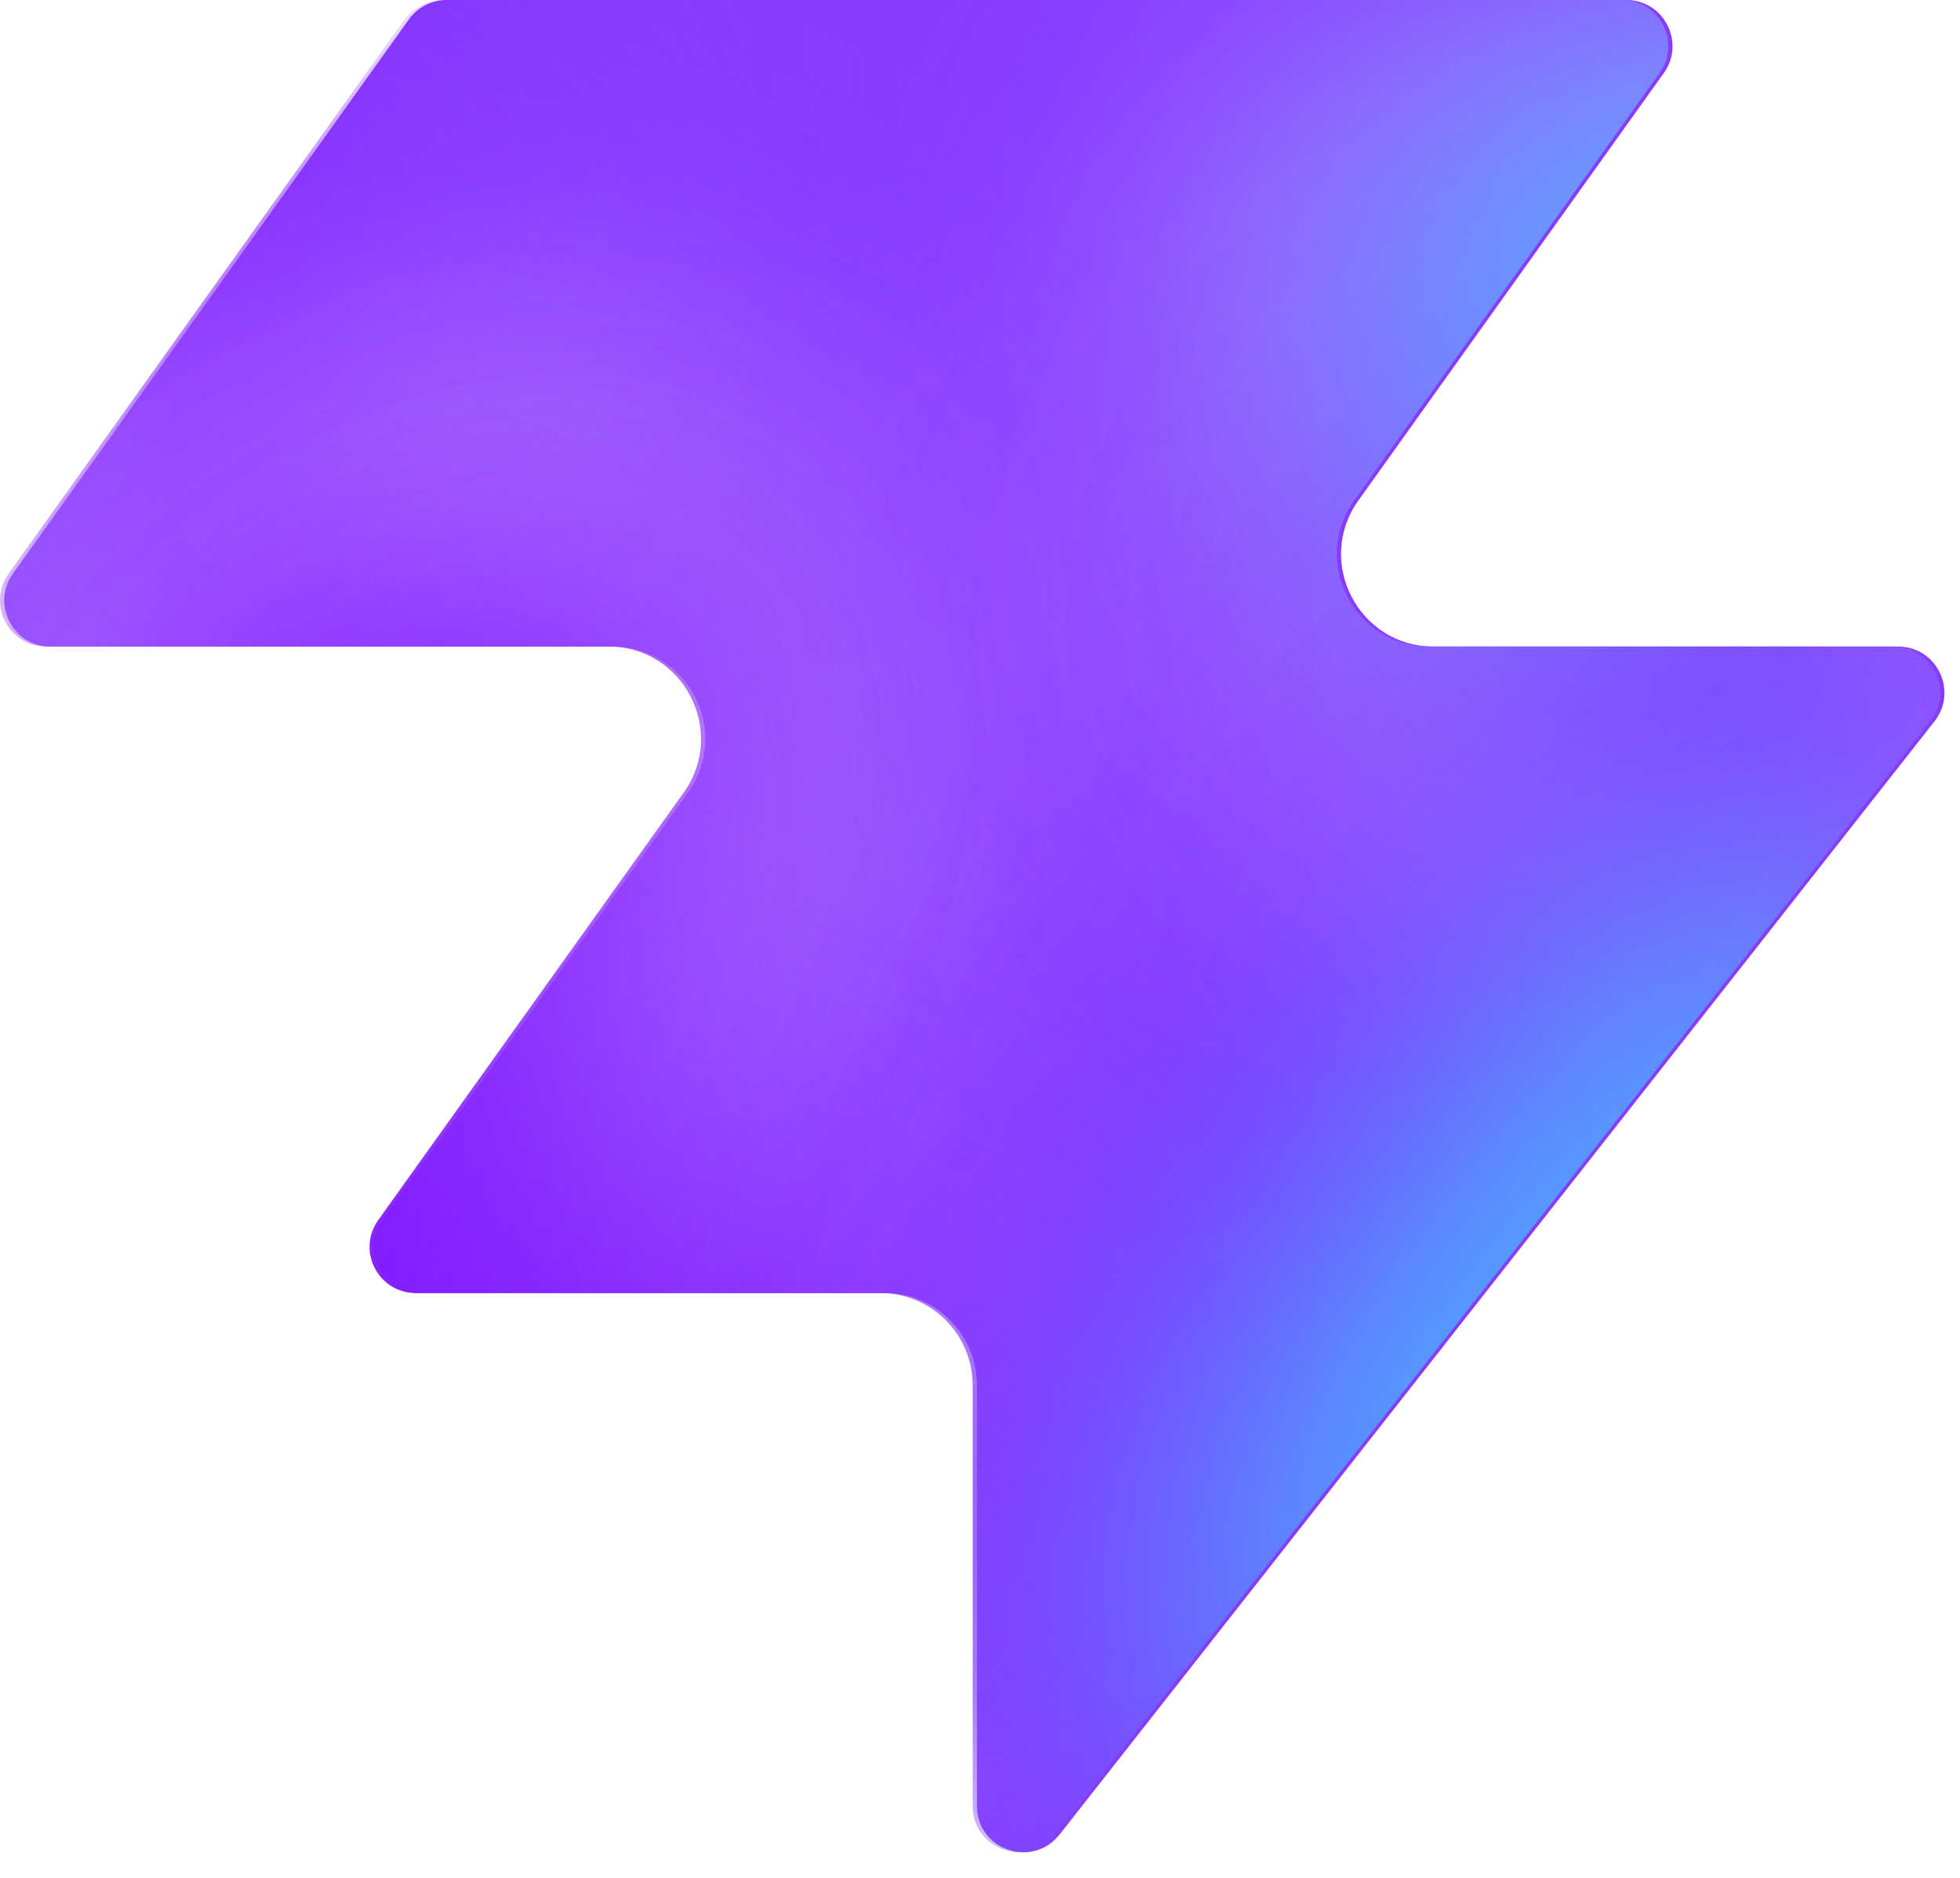
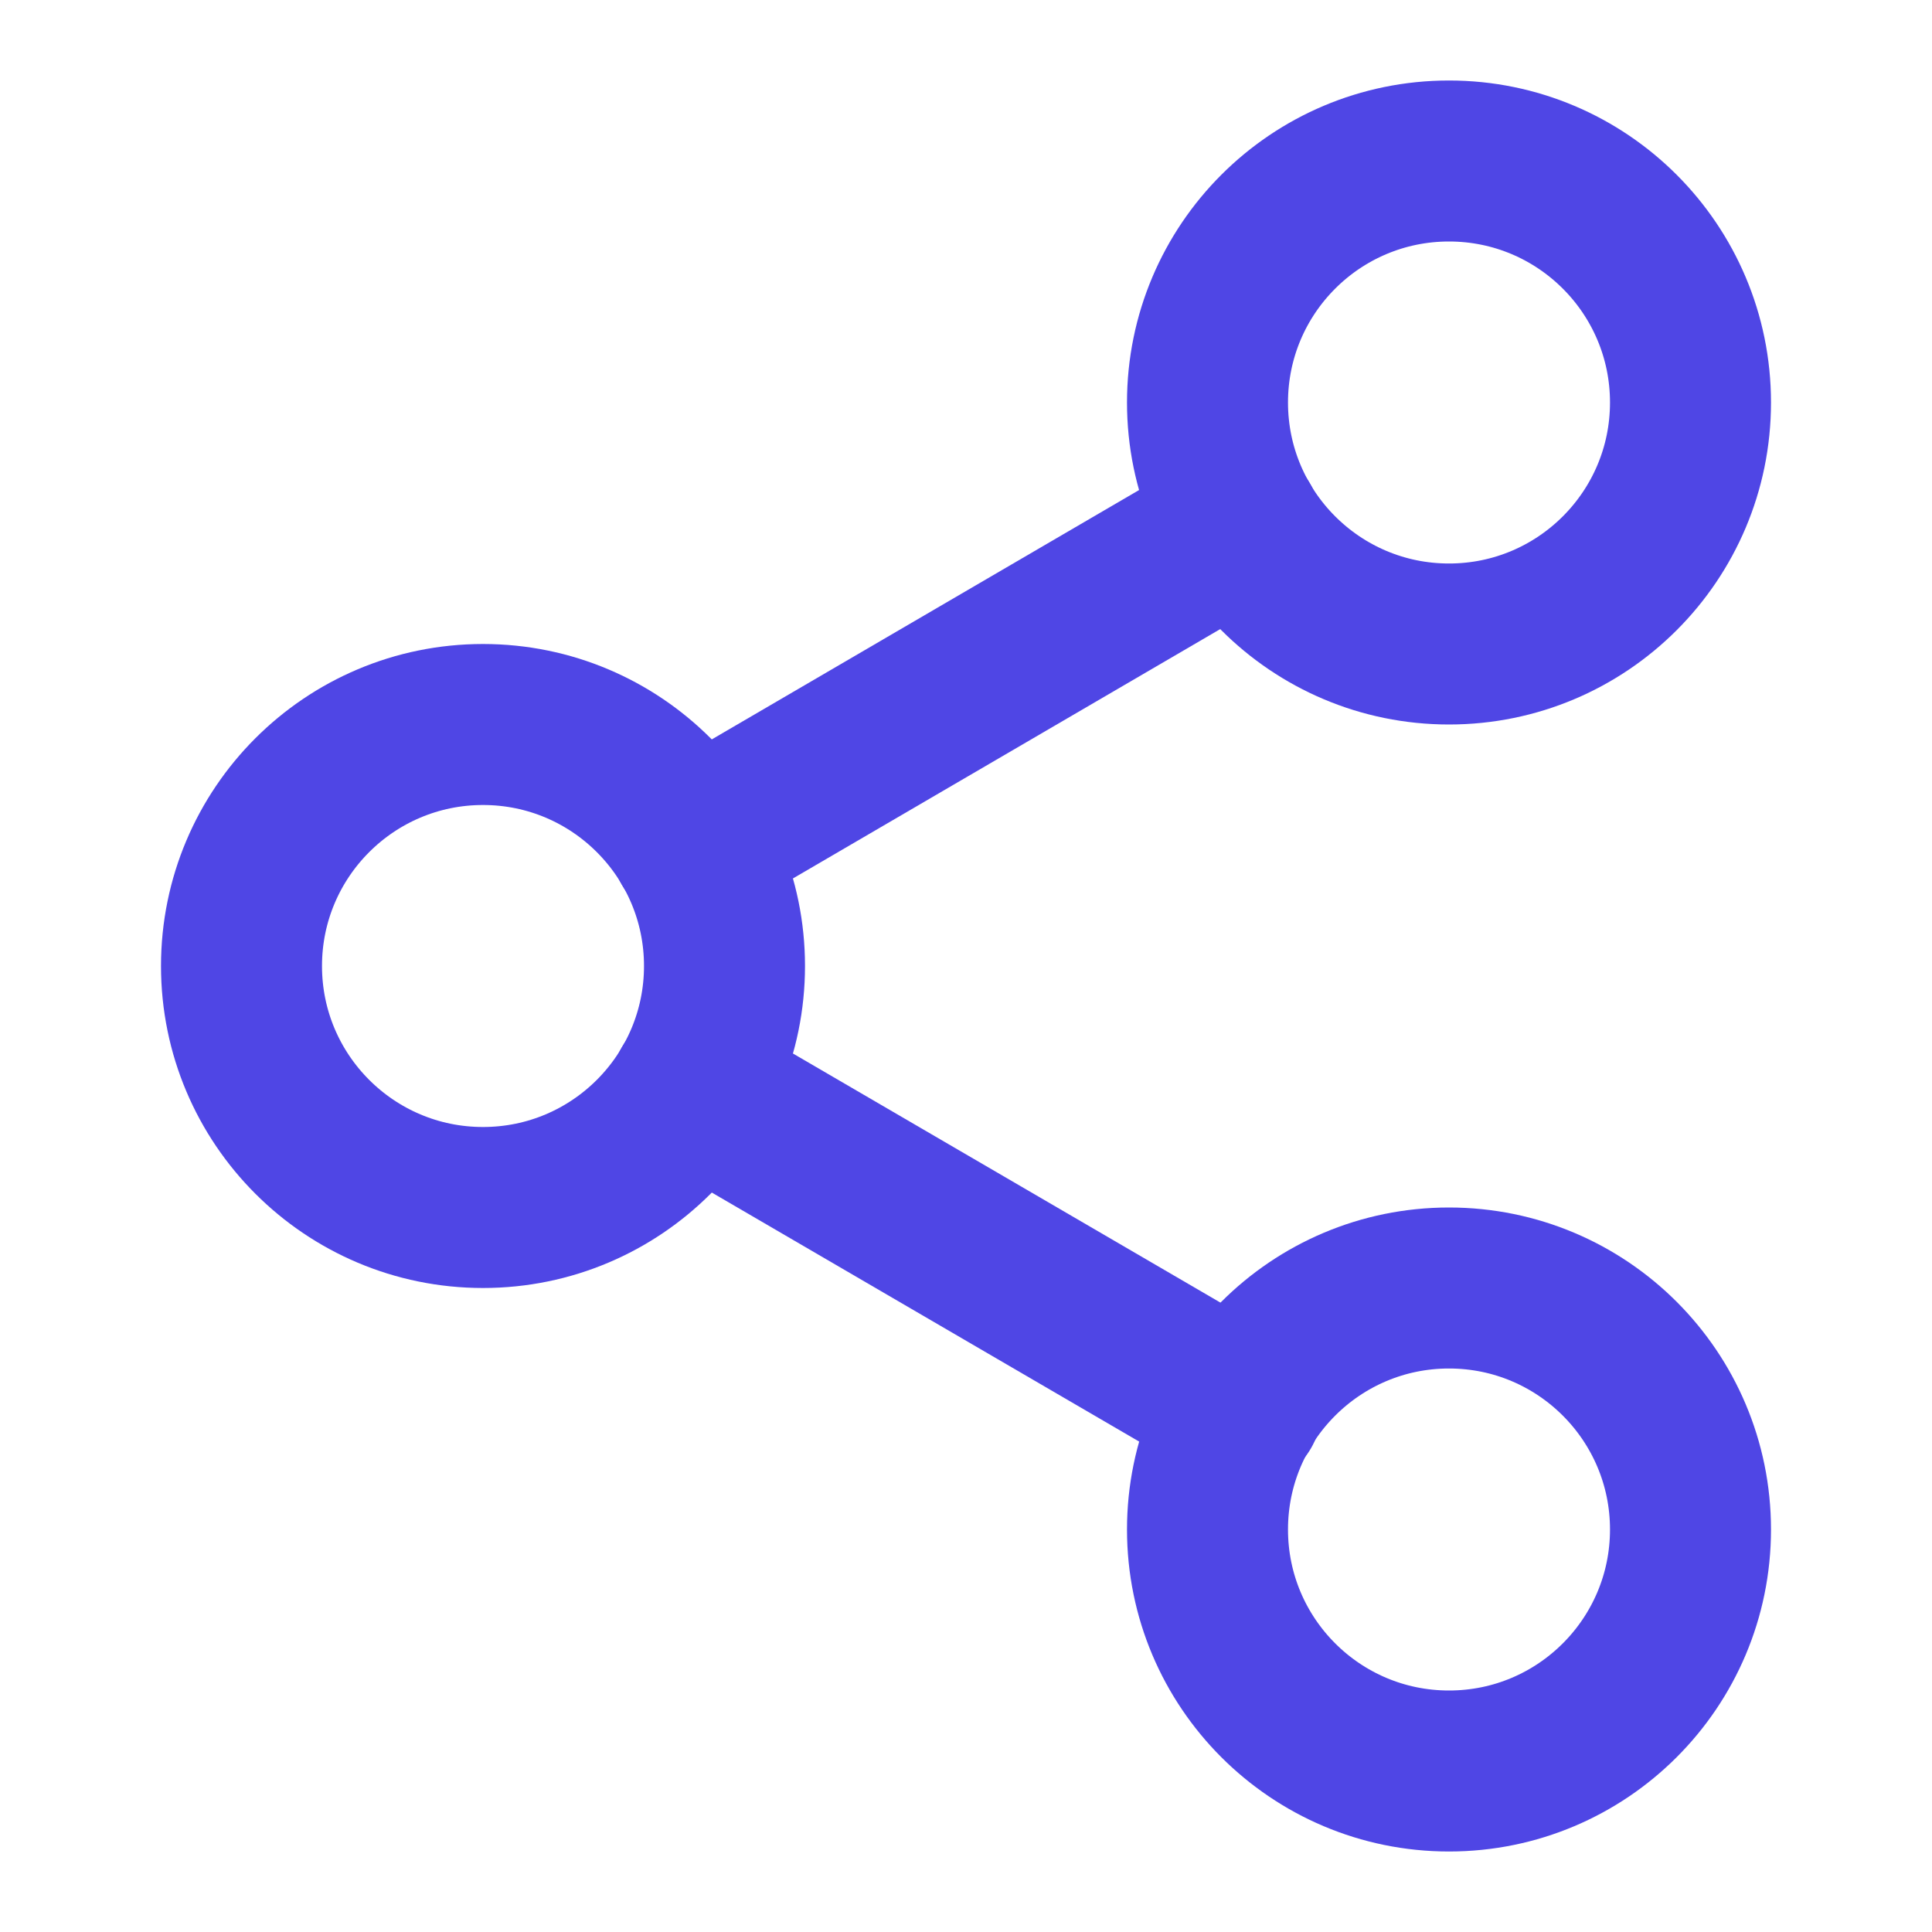
- <svg xmlns="http://www.w3.org/2000/svg" width="48" height="46" fill="none" viewBox="0 0 48 46">
-   <path fill="#863bff" d="M25.946 44.938c-.664.845-2.021.375-2.021-.698V33.937a2.26 2.26 0 0 0-2.262-2.262H10.287c-.92 0-1.456-1.04-.92-1.788l7.48-10.471c1.07-1.497 0-3.578-1.842-3.578H1.237c-.92 0-1.456-1.04-.92-1.788L10.013.474c.214-.297.556-.474.92-.474h28.894c.92 0 1.456 1.04.92 1.788l-7.48 10.471c-1.07 1.498 0 3.579 1.842 3.579h11.377c.943 0 1.473 1.088.89 1.83L25.947 44.94z" style="fill:#863bff;fill:color(display-p3 .525 .23 1);fill-opacity:1" />
-   <mask id="a" width="48" height="46" x="0" y="0" maskUnits="userSpaceOnUse" style="mask-type:alpha">
-     <path fill="#000" d="M25.842 44.938c-.664.844-2.021.375-2.021-.698V33.937a2.26 2.26 0 0 0-2.262-2.262H10.183c-.92 0-1.456-1.04-.92-1.788l7.48-10.471c1.07-1.498 0-3.579-1.842-3.579H1.133c-.92 0-1.456-1.04-.92-1.787L9.91.473c.214-.297.556-.474.92-.474h28.894c.92 0 1.456 1.04.92 1.788l-7.48 10.471c-1.07 1.498 0 3.578 1.842 3.578h11.377c.943 0 1.473 1.088.89 1.832L25.843 44.94z" style="fill:#000;fill-opacity:1" />
-   </mask>
-   <g mask="url(#a)">
-     <g filter="url(#b)">
-       <ellipse cx="5.508" cy="14.704" fill="#ede6ff" rx="5.508" ry="14.704" style="fill:#ede6ff;fill:color(display-p3 .927 .903 1);fill-opacity:1" transform="matrix(.00324 1 1 -.00324 -4.47 31.516)" />
-     </g>
-     <g filter="url(#c)">
-       <ellipse cx="10.399" cy="29.851" fill="#ede6ff" rx="10.399" ry="29.851" style="fill:#ede6ff;fill:color(display-p3 .927 .903 1);fill-opacity:1" transform="matrix(.00324 1 1 -.00324 -39.328 7.883)" />
-     </g>
-     <g filter="url(#d)">
-       <ellipse cx="5.508" cy="30.487" fill="#7e14ff" rx="5.508" ry="30.487" style="fill:#7e14ff;fill:color(display-p3 .492 .077 1);fill-opacity:1" transform="rotate(89.814 -25.913 -14.639)scale(1 -1)" />
-     </g>
-     <g filter="url(#e)">
-       <ellipse cx="5.508" cy="30.599" fill="#7e14ff" rx="5.508" ry="30.599" style="fill:#7e14ff;fill:color(display-p3 .492 .077 1);fill-opacity:1" transform="rotate(89.814 -32.644 -3.334)scale(1 -1)" />
-     </g>
-     <g filter="url(#f)">
-       <ellipse cx="5.508" cy="30.599" fill="#7e14ff" rx="5.508" ry="30.599" style="fill:#7e14ff;fill:color(display-p3 .492 .077 1);fill-opacity:1" transform="matrix(.00324 1 1 -.00324 -34.34 30.47)" />
-     </g>
-     <g filter="url(#g)">
-       <ellipse cx="14.072" cy="22.078" fill="#ede6ff" rx="14.072" ry="22.078" style="fill:#ede6ff;fill:color(display-p3 .927 .903 1);fill-opacity:1" transform="rotate(93.35 24.506 48.493)scale(-1 1)" />
-     </g>
-     <g filter="url(#h)">
-       <ellipse cx="3.47" cy="21.501" fill="#7e14ff" rx="3.47" ry="21.501" style="fill:#7e14ff;fill:color(display-p3 .492 .077 1);fill-opacity:1" transform="rotate(89.009 28.708 47.59)scale(-1 1)" />
-     </g>
-     <g filter="url(#i)">
-       <ellipse cx="3.47" cy="21.501" fill="#7e14ff" rx="3.47" ry="21.501" style="fill:#7e14ff;fill:color(display-p3 .492 .077 1);fill-opacity:1" transform="rotate(89.009 28.708 47.59)scale(-1 1)" />
-     </g>
-     <g filter="url(#j)">
-       <ellipse cx=".387" cy="8.972" fill="#7e14ff" rx="4.407" ry="29.108" style="fill:#7e14ff;fill:color(display-p3 .492 .077 1);fill-opacity:1" transform="rotate(39.51 .387 8.972)" />
-     </g>
-     <g filter="url(#k)">
-       <ellipse cx="47.523" cy="-6.092" fill="#7e14ff" rx="4.407" ry="29.108" style="fill:#7e14ff;fill:color(display-p3 .492 .077 1);fill-opacity:1" transform="rotate(37.892 47.523 -6.092)" />
-     </g>
-     <g filter="url(#l)">
-       <ellipse cx="41.412" cy="6.333" fill="#47bfff" rx="5.971" ry="9.665" style="fill:#47bfff;fill:color(display-p3 .28 .748 1);fill-opacity:1" transform="rotate(37.892 41.412 6.333)" />
-     </g>
-     <g filter="url(#m)">
-       <ellipse cx="-1.879" cy="38.332" fill="#7e14ff" rx="4.407" ry="29.108" style="fill:#7e14ff;fill:color(display-p3 .492 .077 1);fill-opacity:1" transform="rotate(37.892 -1.88 38.332)" />
-     </g>
-     <g filter="url(#n)">
-       <ellipse cx="-1.879" cy="38.332" fill="#7e14ff" rx="4.407" ry="29.108" style="fill:#7e14ff;fill:color(display-p3 .492 .077 1);fill-opacity:1" transform="rotate(37.892 -1.88 38.332)" />
-     </g>
-     <g filter="url(#o)">
-       <ellipse cx="35.651" cy="29.907" fill="#7e14ff" rx="4.407" ry="29.108" style="fill:#7e14ff;fill:color(display-p3 .492 .077 1);fill-opacity:1" transform="rotate(37.892 35.651 29.907)" />
-     </g>
-     <g filter="url(#p)">
-       <ellipse cx="38.418" cy="32.4" fill="#47bfff" rx="5.971" ry="15.297" style="fill:#47bfff;fill:color(display-p3 .28 .748 1);fill-opacity:1" transform="rotate(37.892 38.418 32.4)" />
-     </g>
-   </g>
-   <defs>
-     <filter id="b" width="60.045" height="41.654" x="-19.77" y="16.149" color-interpolation-filters="sRGB" filterUnits="userSpaceOnUse">
-       <feFlood flood-opacity="0" result="BackgroundImageFix" />
-       <feBlend in="SourceGraphic" in2="BackgroundImageFix" result="shape" />
-       <feGaussianBlur result="effect1_foregroundBlur_2002_17158" stdDeviation="7.659" />
-     </filter>
-     <filter id="c" width="90.34" height="51.437" x="-54.613" y="-7.533" color-interpolation-filters="sRGB" filterUnits="userSpaceOnUse">
-       <feFlood flood-opacity="0" result="BackgroundImageFix" />
-       <feBlend in="SourceGraphic" in2="BackgroundImageFix" result="shape" />
-       <feGaussianBlur result="effect1_foregroundBlur_2002_17158" stdDeviation="7.659" />
-     </filter>
-     <filter id="d" width="79.355" height="29.4" x="-49.64" y="2.03" color-interpolation-filters="sRGB" filterUnits="userSpaceOnUse">
-       <feFlood flood-opacity="0" result="BackgroundImageFix" />
-       <feBlend in="SourceGraphic" in2="BackgroundImageFix" result="shape" />
-       <feGaussianBlur result="effect1_foregroundBlur_2002_17158" stdDeviation="4.596" />
-     </filter>
-     <filter id="e" width="79.579" height="29.4" x="-45.045" y="20.029" color-interpolation-filters="sRGB" filterUnits="userSpaceOnUse">
-       <feFlood flood-opacity="0" result="BackgroundImageFix" />
-       <feBlend in="SourceGraphic" in2="BackgroundImageFix" result="shape" />
-       <feGaussianBlur result="effect1_foregroundBlur_2002_17158" stdDeviation="4.596" />
-     </filter>
-     <filter id="f" width="79.579" height="29.4" x="-43.513" y="21.178" color-interpolation-filters="sRGB" filterUnits="userSpaceOnUse">
-       <feFlood flood-opacity="0" result="BackgroundImageFix" />
-       <feBlend in="SourceGraphic" in2="BackgroundImageFix" result="shape" />
-       <feGaussianBlur result="effect1_foregroundBlur_2002_17158" stdDeviation="4.596" />
-     </filter>
-     <filter id="g" width="74.749" height="58.852" x="15.756" y="-17.901" color-interpolation-filters="sRGB" filterUnits="userSpaceOnUse">
-       <feFlood flood-opacity="0" result="BackgroundImageFix" />
-       <feBlend in="SourceGraphic" in2="BackgroundImageFix" result="shape" />
-       <feGaussianBlur result="effect1_foregroundBlur_2002_17158" stdDeviation="7.659" />
-     </filter>
-     <filter id="h" width="61.377" height="25.362" x="23.548" y="2.284" color-interpolation-filters="sRGB" filterUnits="userSpaceOnUse">
-       <feFlood flood-opacity="0" result="BackgroundImageFix" />
-       <feBlend in="SourceGraphic" in2="BackgroundImageFix" result="shape" />
-       <feGaussianBlur result="effect1_foregroundBlur_2002_17158" stdDeviation="4.596" />
-     </filter>
-     <filter id="i" width="61.377" height="25.362" x="23.548" y="2.284" color-interpolation-filters="sRGB" filterUnits="userSpaceOnUse">
-       <feFlood flood-opacity="0" result="BackgroundImageFix" />
-       <feBlend in="SourceGraphic" in2="BackgroundImageFix" result="shape" />
-       <feGaussianBlur result="effect1_foregroundBlur_2002_17158" stdDeviation="4.596" />
-     </filter>
-     <filter id="j" width="56.045" height="63.649" x="-27.636" y="-22.853" color-interpolation-filters="sRGB" filterUnits="userSpaceOnUse">
-       <feFlood flood-opacity="0" result="BackgroundImageFix" />
-       <feBlend in="SourceGraphic" in2="BackgroundImageFix" result="shape" />
-       <feGaussianBlur result="effect1_foregroundBlur_2002_17158" stdDeviation="4.596" />
-     </filter>
-     <filter id="k" width="54.814" height="64.646" x="20.116" y="-38.415" color-interpolation-filters="sRGB" filterUnits="userSpaceOnUse">
-       <feFlood flood-opacity="0" result="BackgroundImageFix" />
-       <feBlend in="SourceGraphic" in2="BackgroundImageFix" result="shape" />
-       <feGaussianBlur result="effect1_foregroundBlur_2002_17158" stdDeviation="4.596" />
-     </filter>
-     <filter id="l" width="33.541" height="35.313" x="24.641" y="-11.323" color-interpolation-filters="sRGB" filterUnits="userSpaceOnUse">
-       <feFlood flood-opacity="0" result="BackgroundImageFix" />
-       <feBlend in="SourceGraphic" in2="BackgroundImageFix" result="shape" />
-       <feGaussianBlur result="effect1_foregroundBlur_2002_17158" stdDeviation="4.596" />
-     </filter>
-     <filter id="m" width="54.814" height="64.646" x="-29.286" y="6.009" color-interpolation-filters="sRGB" filterUnits="userSpaceOnUse">
-       <feFlood flood-opacity="0" result="BackgroundImageFix" />
-       <feBlend in="SourceGraphic" in2="BackgroundImageFix" result="shape" />
-       <feGaussianBlur result="effect1_foregroundBlur_2002_17158" stdDeviation="4.596" />
-     </filter>
-     <filter id="n" width="54.814" height="64.646" x="-29.286" y="6.009" color-interpolation-filters="sRGB" filterUnits="userSpaceOnUse">
-       <feFlood flood-opacity="0" result="BackgroundImageFix" />
-       <feBlend in="SourceGraphic" in2="BackgroundImageFix" result="shape" />
-       <feGaussianBlur result="effect1_foregroundBlur_2002_17158" stdDeviation="4.596" />
-     </filter>
-     <filter id="o" width="54.814" height="64.646" x="8.244" y="-2.416" color-interpolation-filters="sRGB" filterUnits="userSpaceOnUse">
-       <feFlood flood-opacity="0" result="BackgroundImageFix" />
-       <feBlend in="SourceGraphic" in2="BackgroundImageFix" result="shape" />
-       <feGaussianBlur result="effect1_foregroundBlur_2002_17158" stdDeviation="4.596" />
-     </filter>
-     <filter id="p" width="39.409" height="43.623" x="18.713" y="10.588" color-interpolation-filters="sRGB" filterUnits="userSpaceOnUse">
-       <feFlood flood-opacity="0" result="BackgroundImageFix" />
-       <feBlend in="SourceGraphic" in2="BackgroundImageFix" result="shape" />
-       <feGaussianBlur result="effect1_foregroundBlur_2002_17158" stdDeviation="4.596" />
-     </filter>
-   </defs>
+ <svg xmlns="http://www.w3.org/2000/svg" viewBox="0 0 24 24" fill="none" stroke="#4f46e5" stroke-width="2" stroke-linecap="round" stroke-linejoin="round">
+   <circle cx="18" cy="5" r="3" />
+   <circle cx="6" cy="12" r="3" />
+   <circle cx="18" cy="19" r="3" />
+   <line x1="8.59" y1="13.51" x2="15.42" y2="17.49" />
+   <line x1="15.41" y1="6.51" x2="8.59" y2="10.49" />
</svg>
